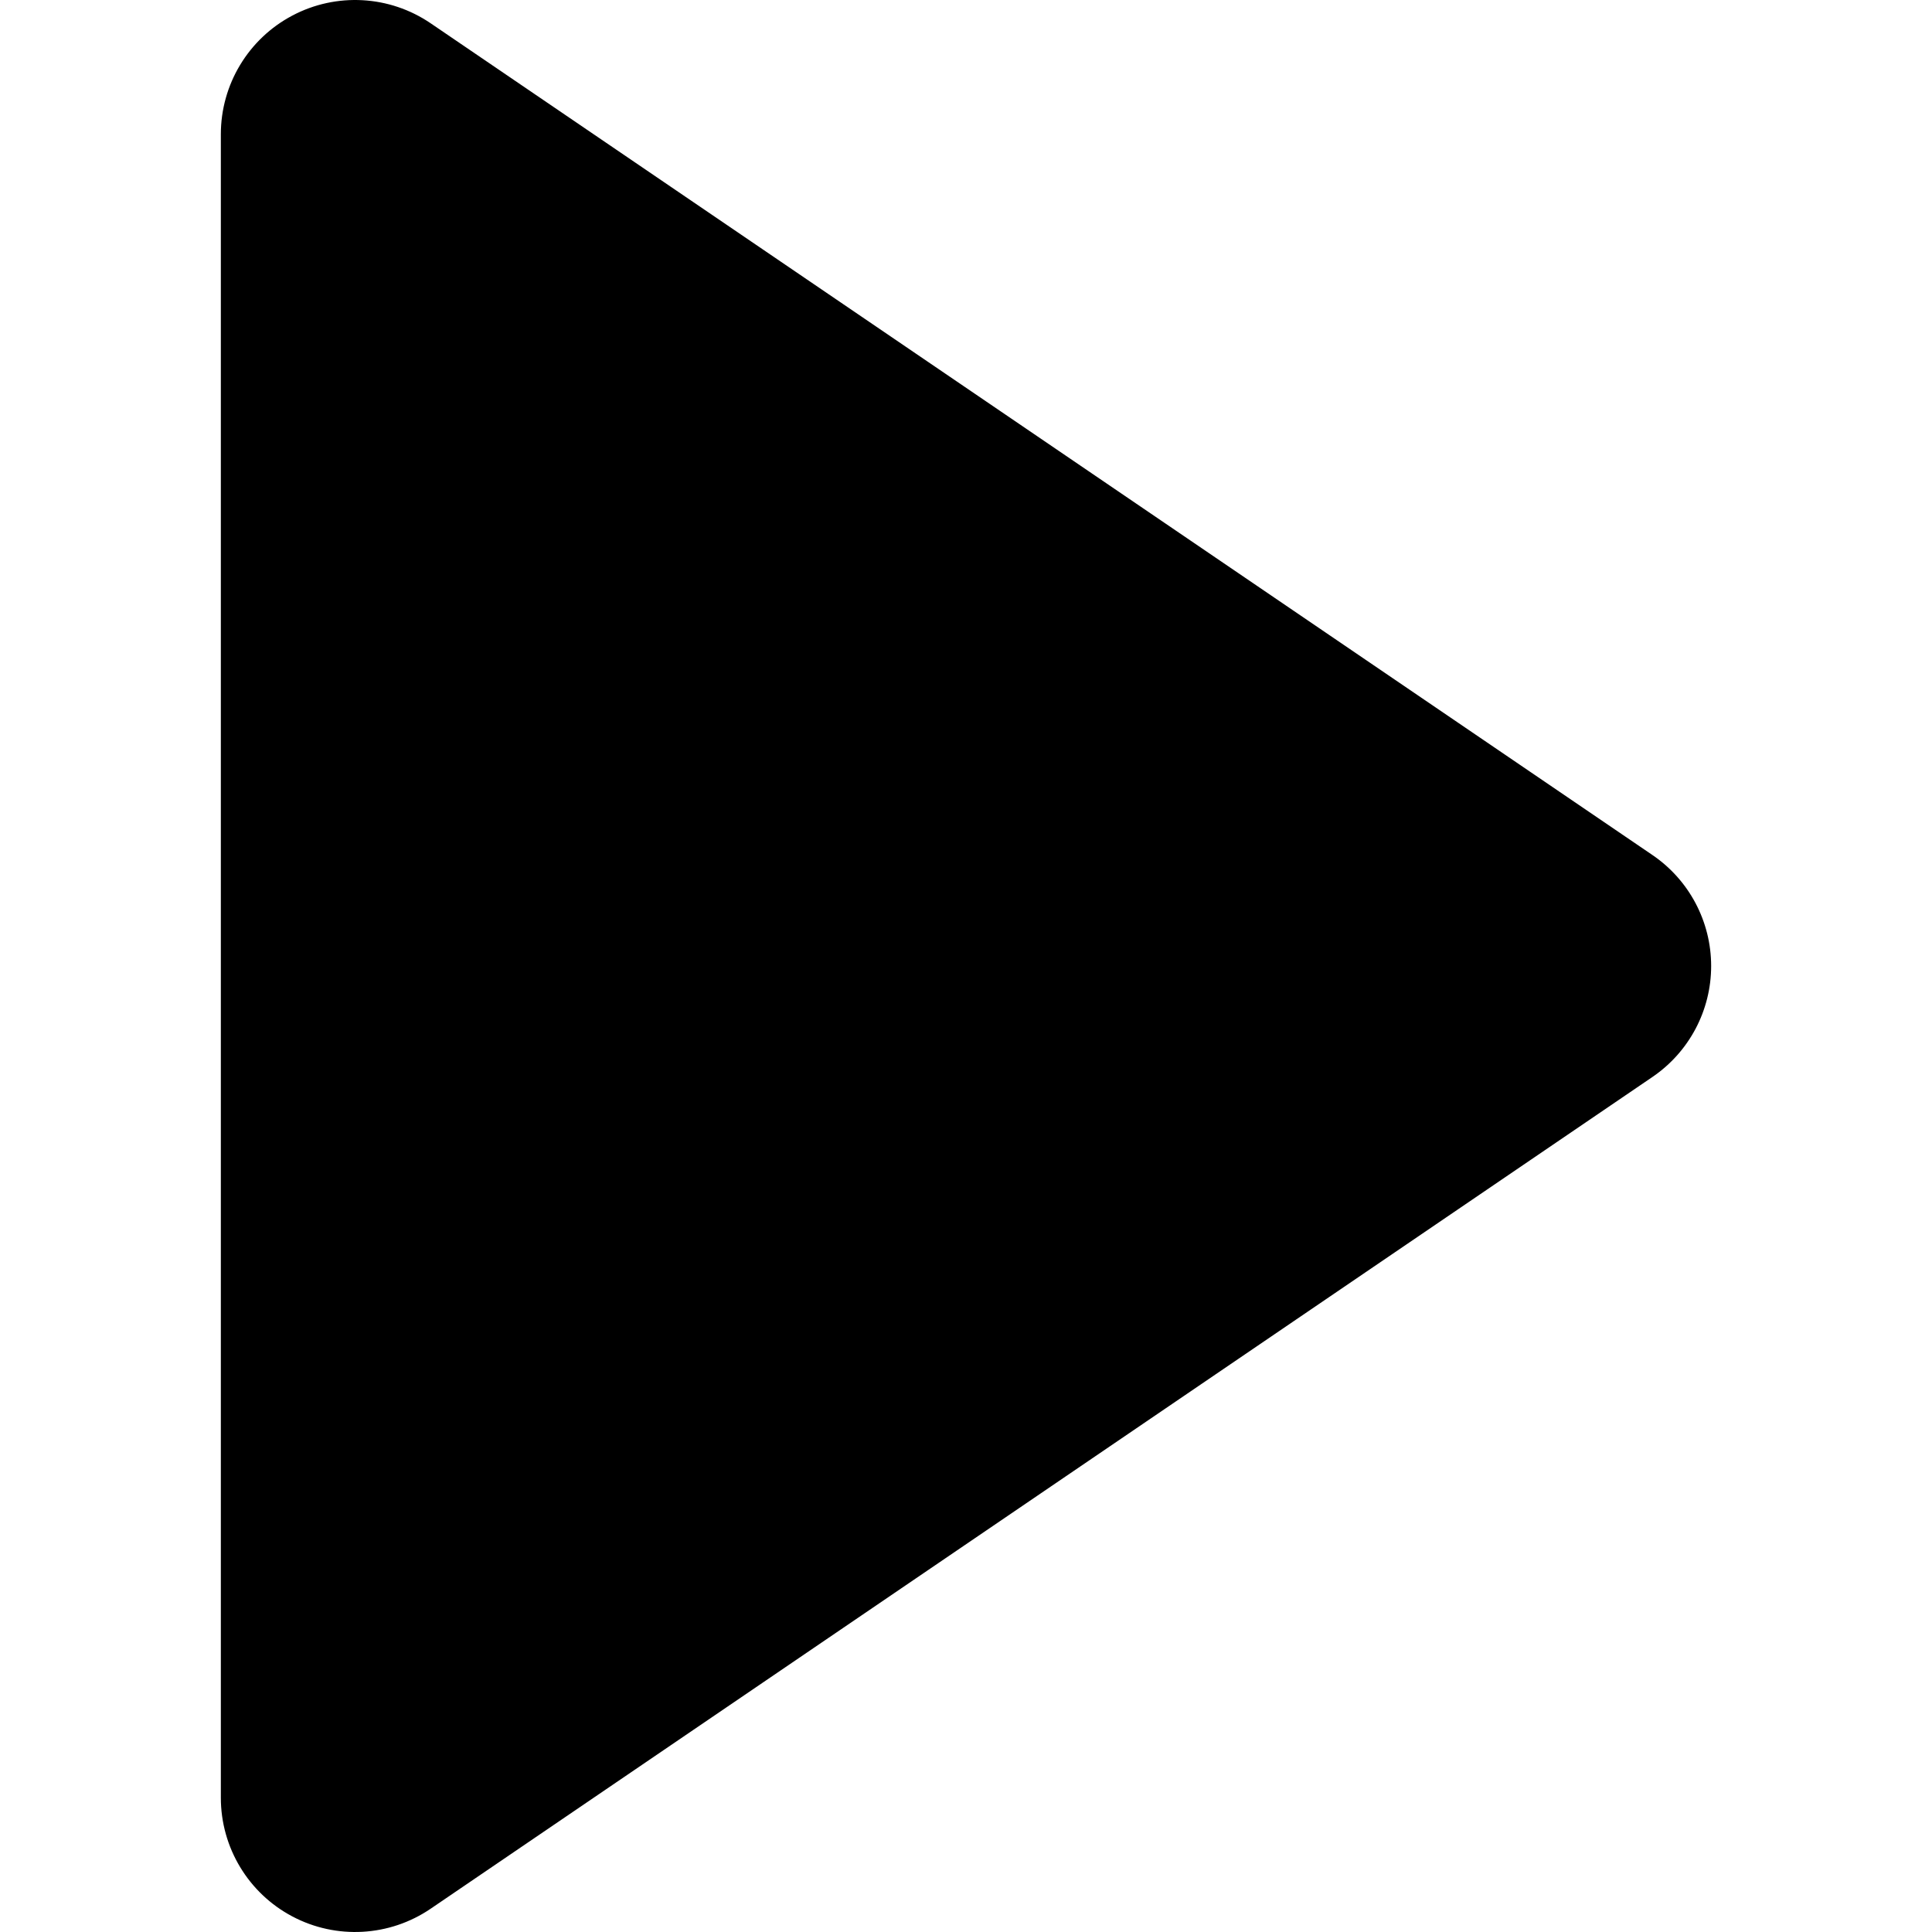
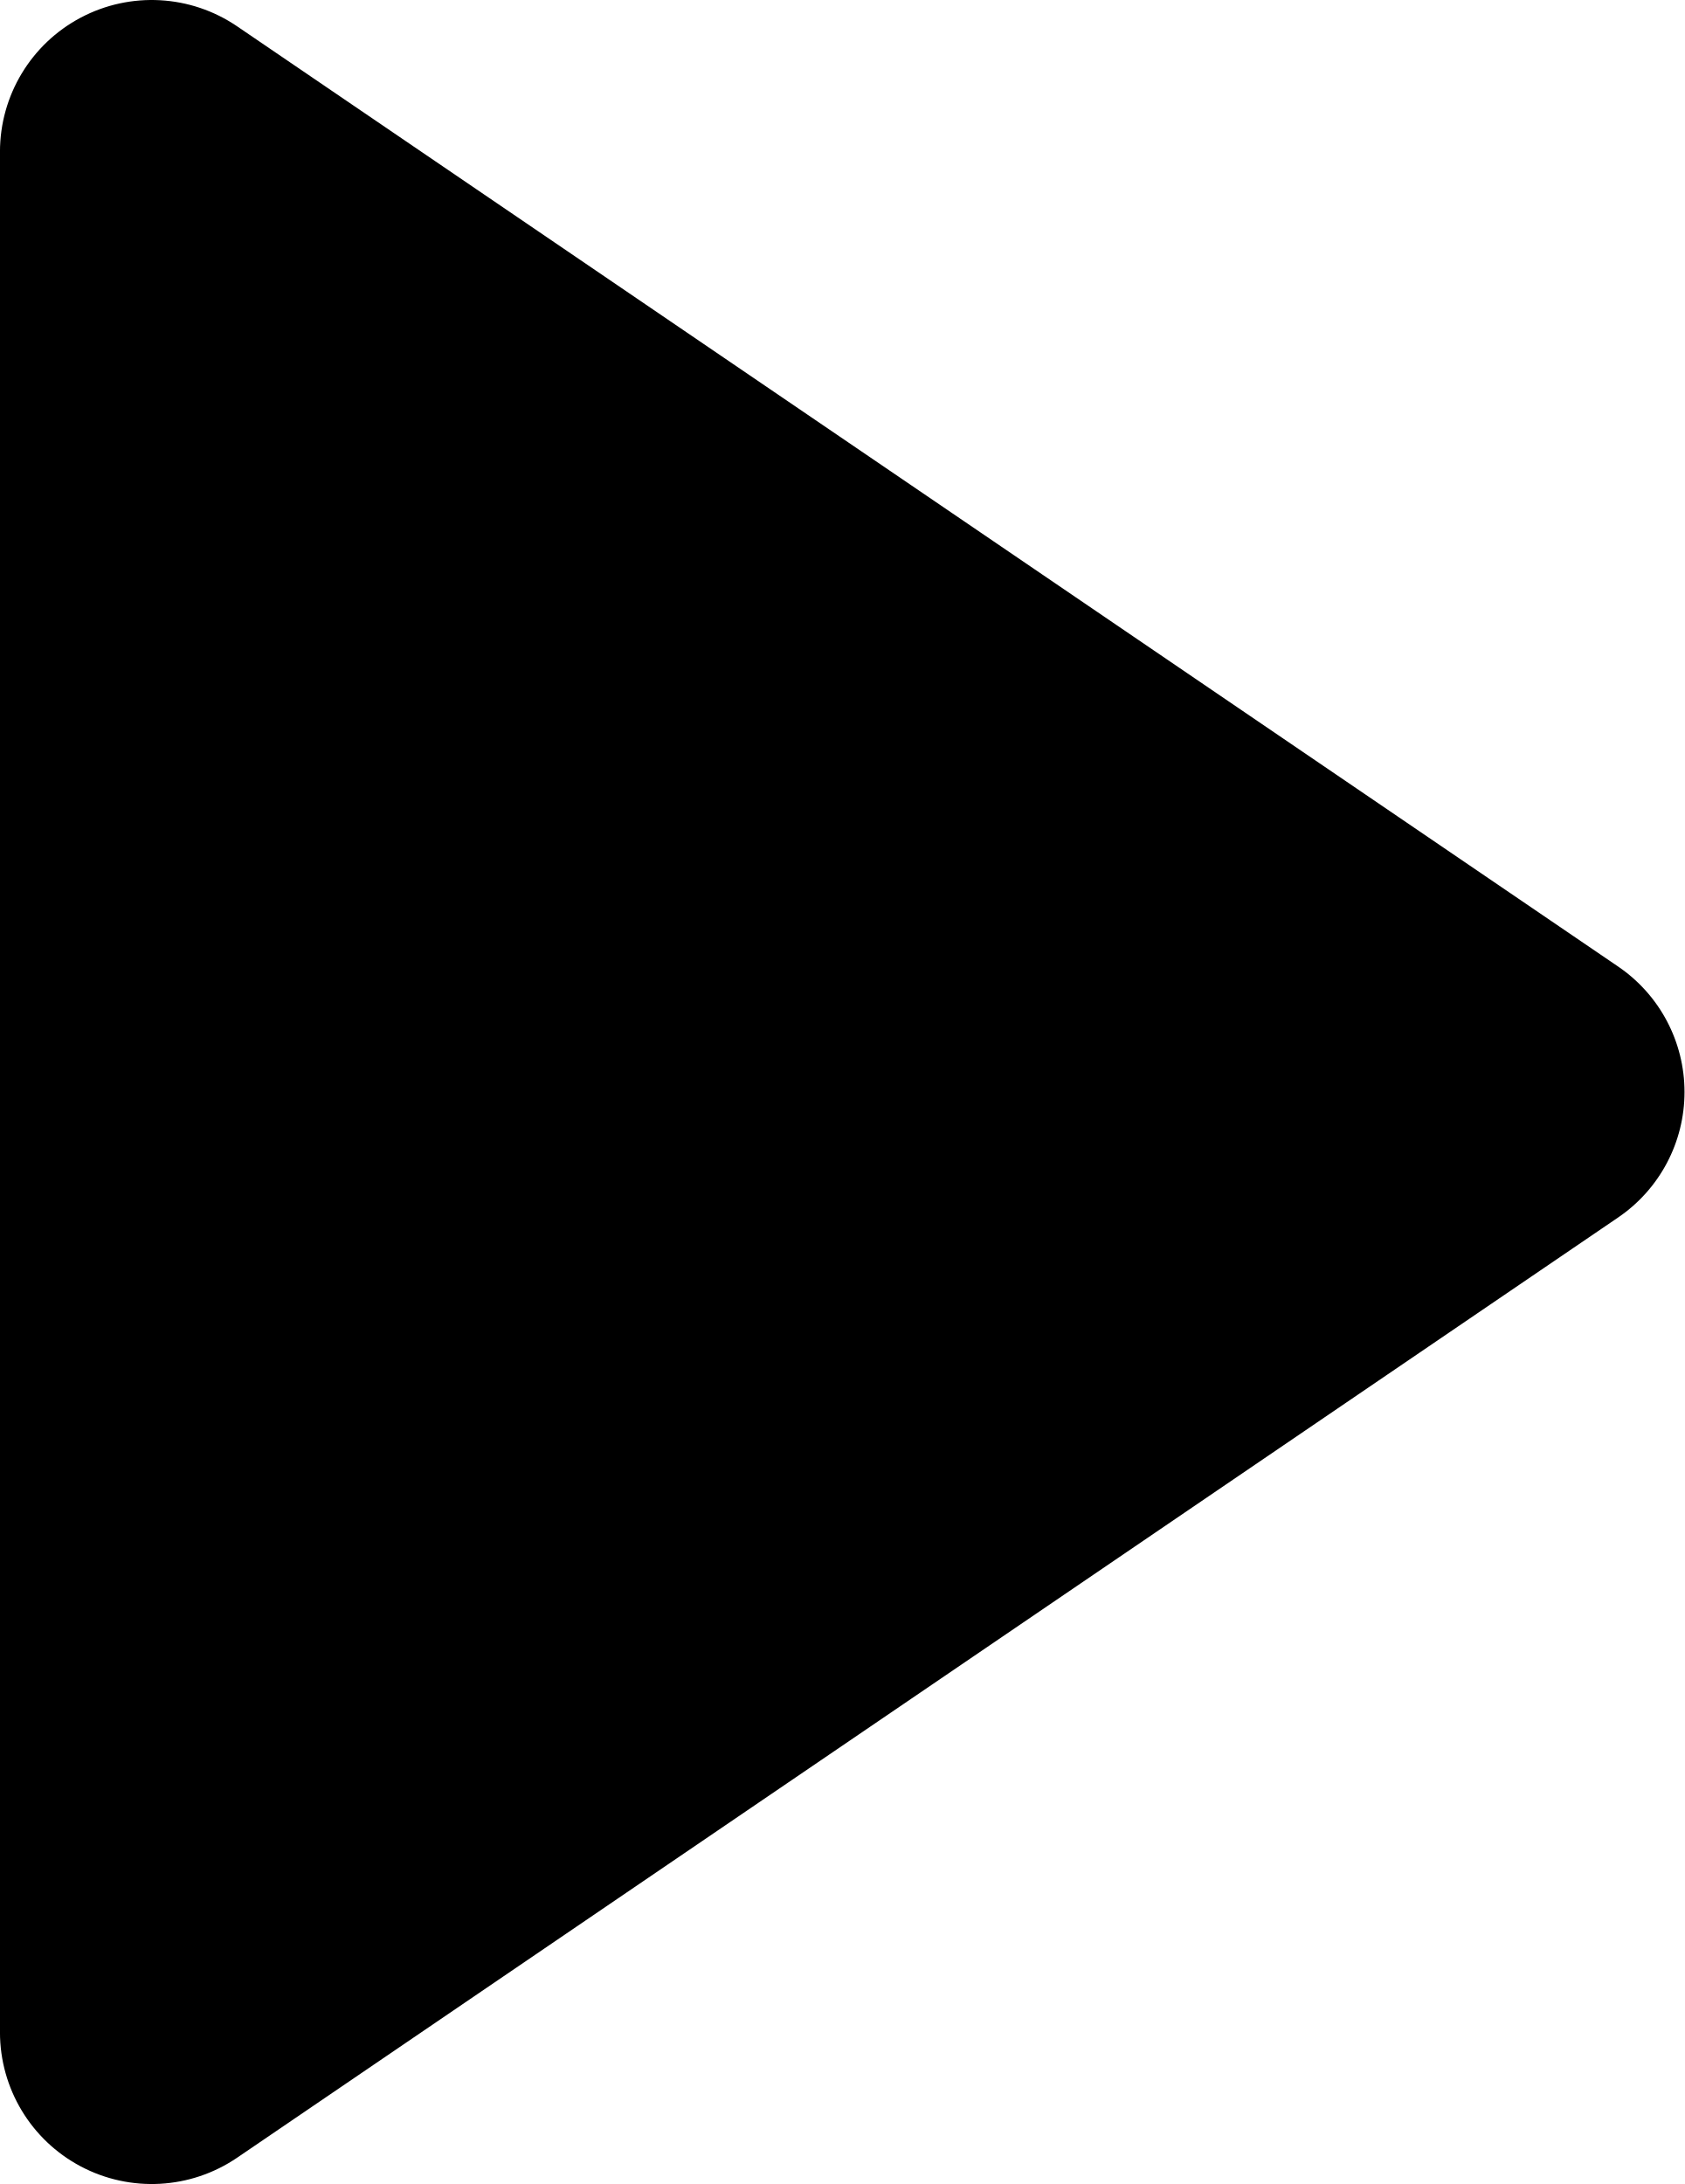
- <svg className="w-4 h-4 fill-current text-primary" viewBox="0 0 460.114 460.114">
+ <svg xmlns="http://www.w3.org/2000/svg" viewBox="52.6 0 354.92 460.11">
  <path d="M393.538,203.629L102.557,5.543c-9.793-6.666-22.468-7.372-32.94-1.832c-10.472,5.538-17.022,16.413-17.022,28.26v396.173 c0,11.846,6.55,22.721,17.022,28.26c10.471,5.539,23.147,4.834,32.94-1.832l290.981-198.087 c8.746-5.954,13.98-15.848,13.98-26.428C407.519,219.477,402.285,209.582,393.538,203.629z" />
</svg>
